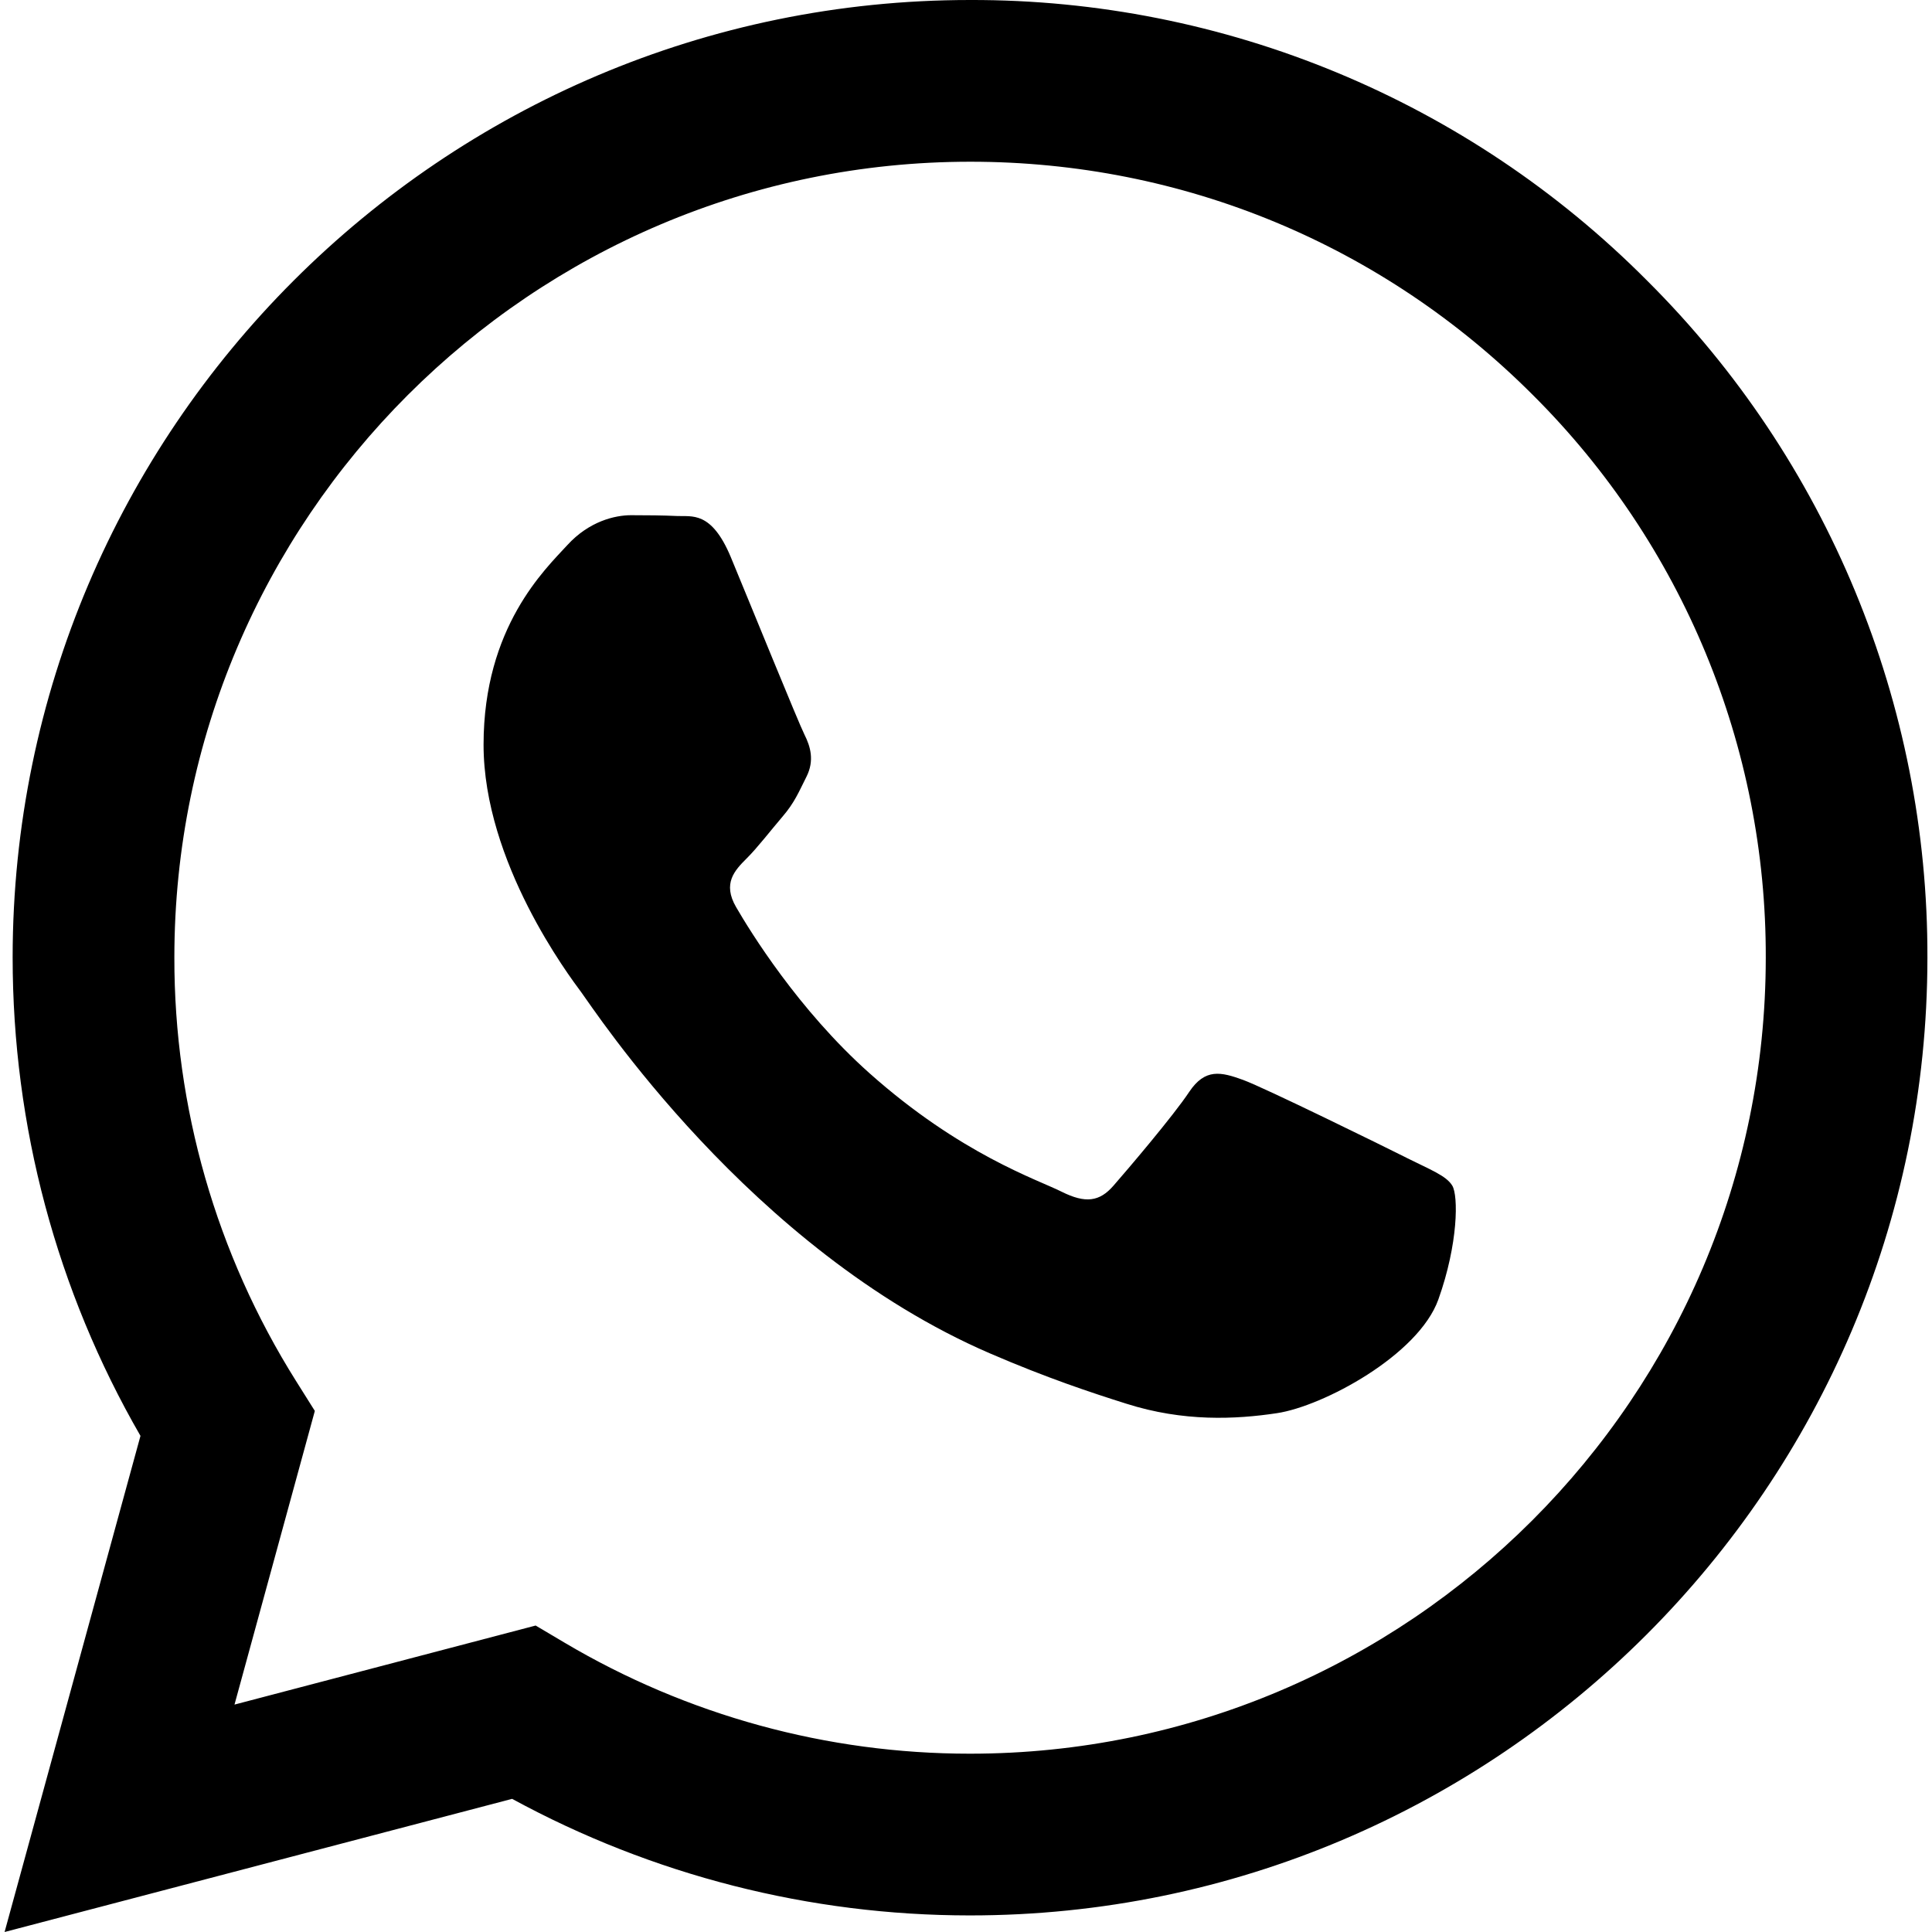
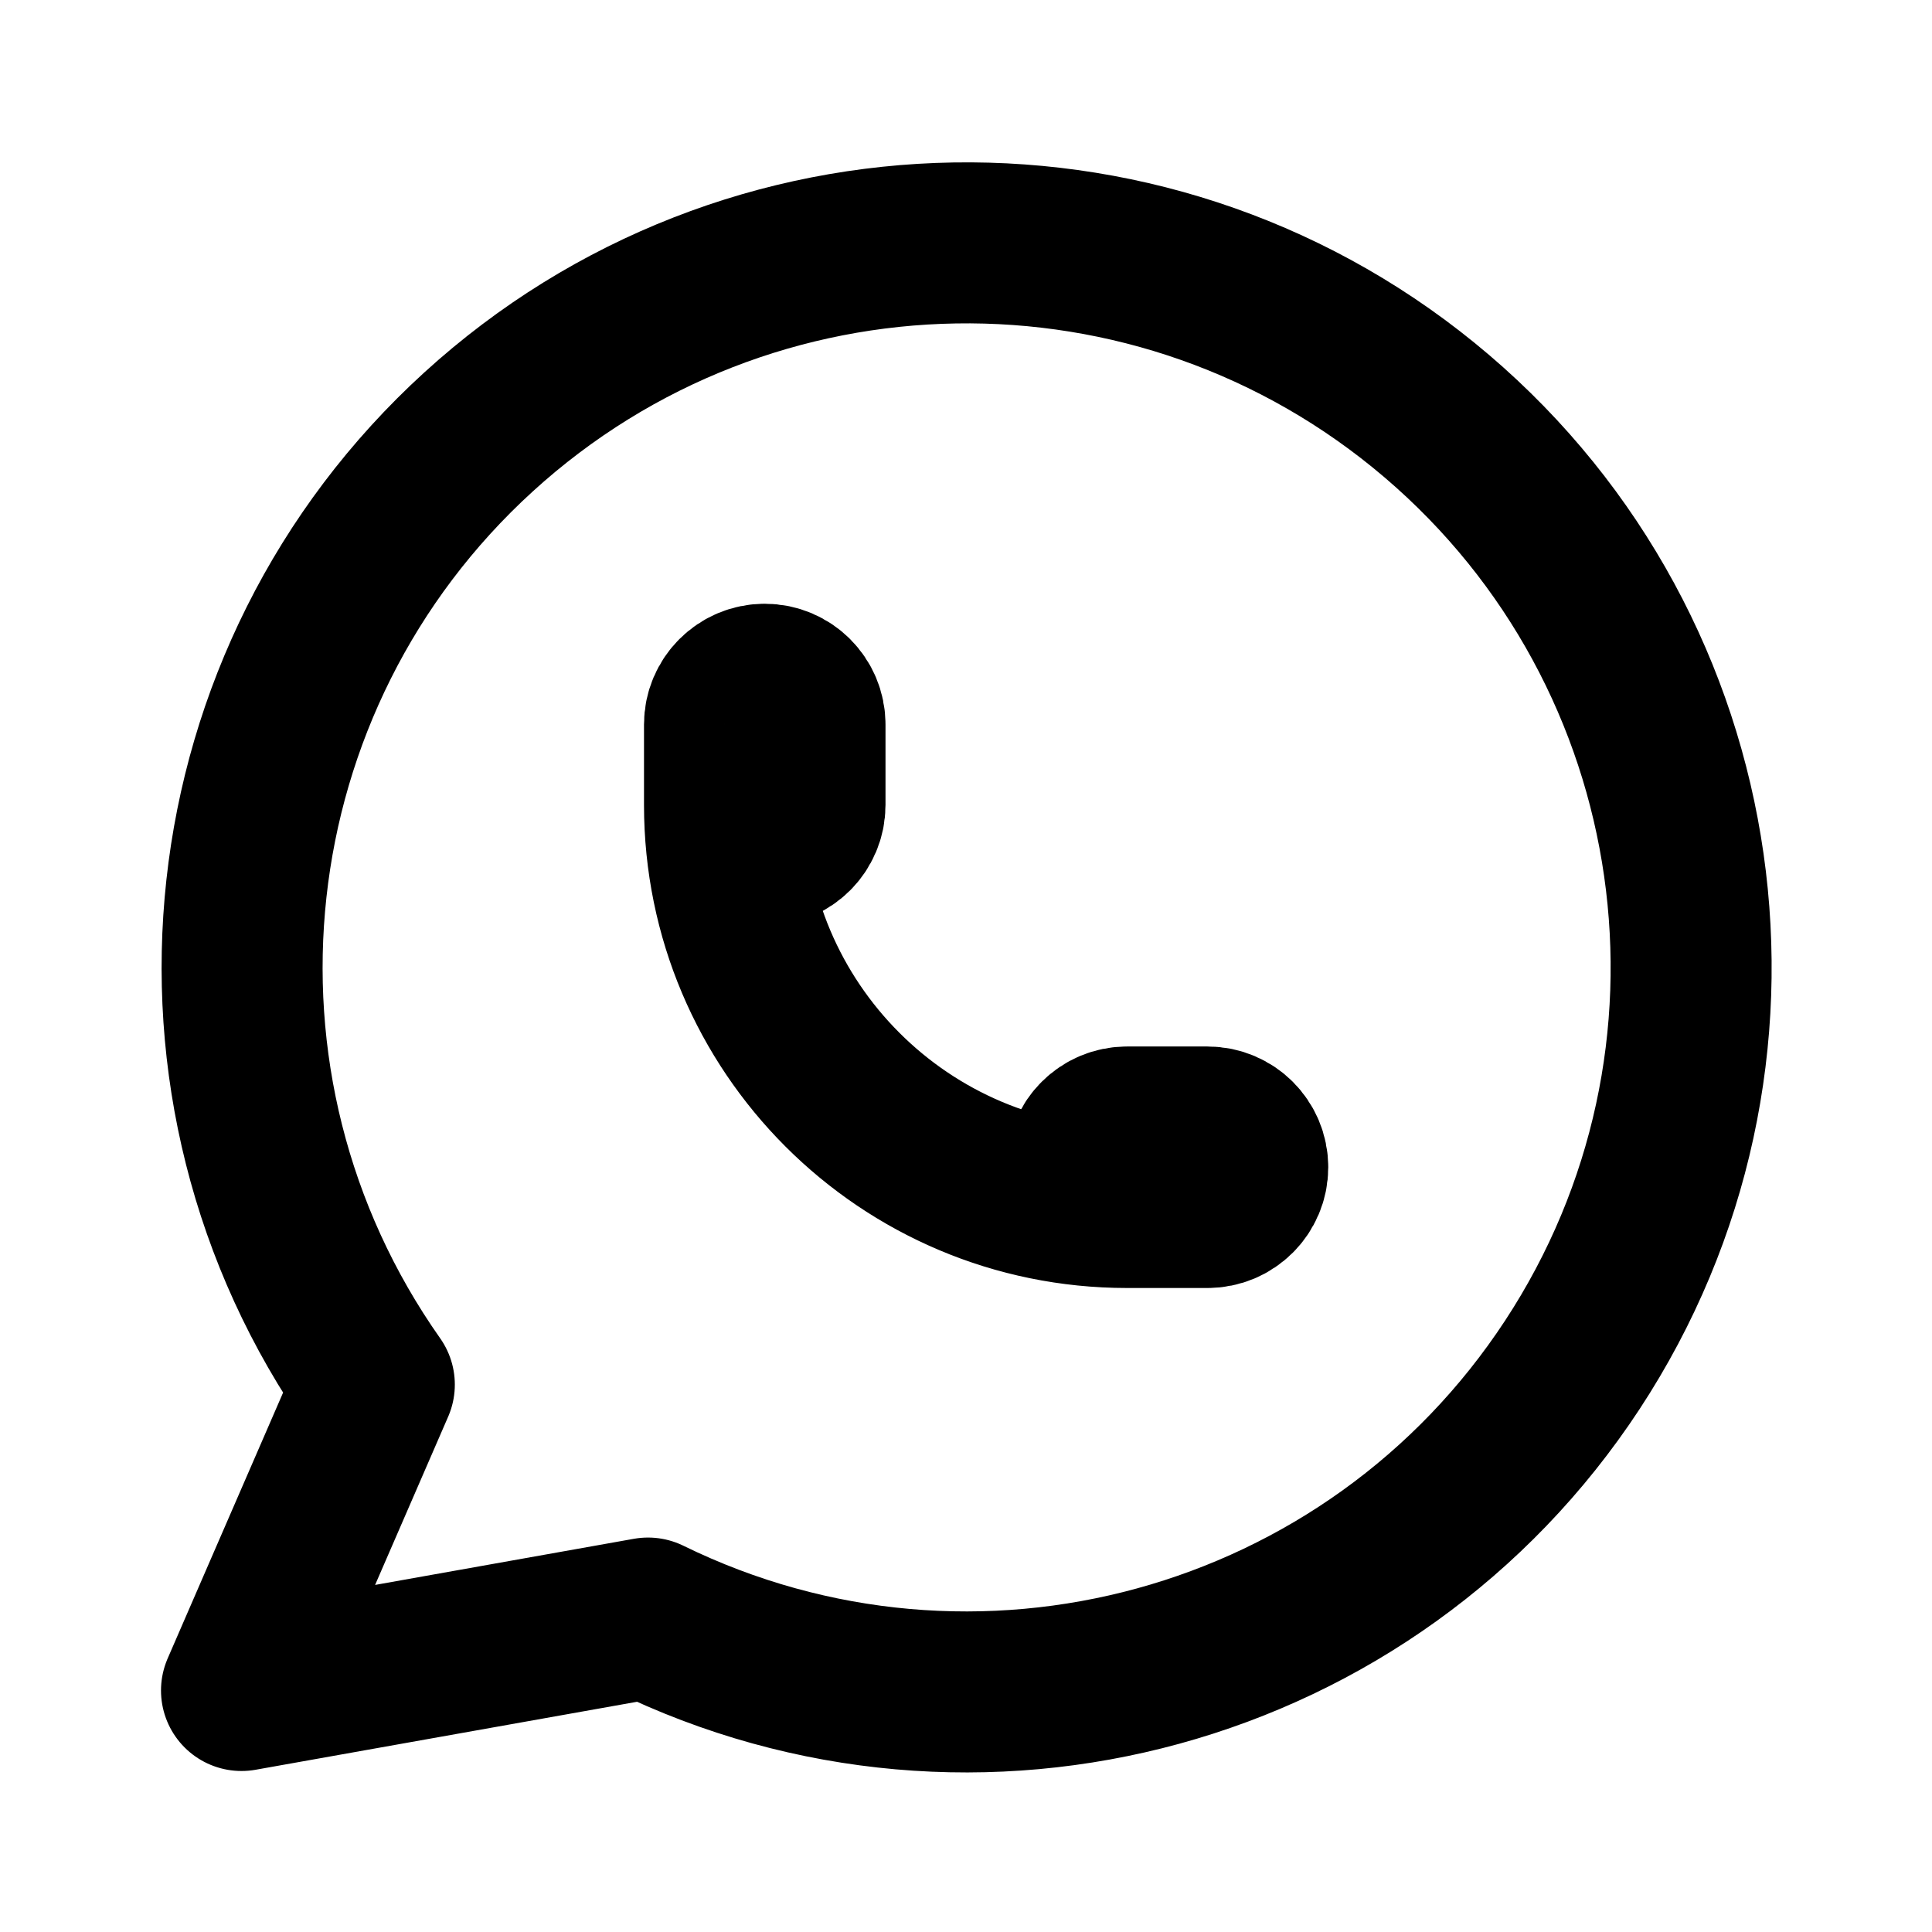
- <svg viewBox="0 0 24 24" className="w-4 h-4 fill-current">
-   <path d="M17.472 14.382c-.297-.149-1.758-.867-2.03-.967-.273-.099-.471-.148-.67.15-.197.297-.767.966-.94 1.164-.173.199-.347.223-.644.075-.297-.15-1.255-.463-2.39-1.475-.883-.788-1.48-1.761-1.653-2.059-.173-.297-.018-.458.13-.606.134-.133.298-.347.446-.52.149-.174.198-.298.298-.497.099-.198.05-.371-.025-.52-.075-.149-.669-1.612-.916-2.207-.242-.579-.487-.5-.669-.51-.173-.008-.371-.01-.57-.01-.198 0-.52.074-.792.372-.272.297-1.04 1.016-1.04 2.479 0 1.462 1.065 2.875 1.213 3.074.149.198 2.096 3.2 5.077 4.487.709.306 1.262.489 1.694.625.712.227 1.36.195 1.871.118.571-.085 1.758-.719 2.006-1.413.248-.694.248-1.289.173-1.413-.074-.124-.272-.198-.57-.347m-5.421 7.403h-.004a9.87 9.87 0 01-5.031-1.378l-.361-.214-3.741.982.998-3.648-.235-.374a9.86 9.86 0 01-1.51-5.26c.001-5.45 4.436-9.884 9.888-9.884 2.64 0 5.122 1.03 6.988 2.898a9.825 9.825 0 012.893 6.994c-.003 5.45-4.437 9.884-9.885 9.884m8.413-18.297A11.815 11.815 0 0012.05 0C5.495 0 .16 5.335.157 11.892c0 2.096.547 4.142 1.588 5.945L.057 24l6.305-1.654a11.882 11.882 0 005.683 1.448h.005c6.554 0 11.89-5.335 11.893-11.893a11.821 11.821 0 00-3.48-8.413Z" />
+ <svg xmlns="http://www.w3.org/2000/svg" width="24" height="24" viewBox="0 0 24 24" fill="none" stroke="currentColor" stroke-width="2" stroke-linecap="round" stroke-linejoin="round" class="icon icon-tabler icons-tabler-outline icon-tabler-brand-whatsapp">
+   <path stroke="none" d="M0 0h24v24H0z" fill="none" />
+   <path d="M3 21l1.65 -3.8a9 9 0 1 1 3.4 2.9l-5.05 .9" />
+   <path d="M9 10a.5 .5 0 0 0 1 0v-1a.5 .5 0 0 0 -1 0v1a5 5 0 0 0 5 5h1a.5 .5 0 0 0 0 -1h-1a.5 .5 0 0 0 0 1" />
</svg>
